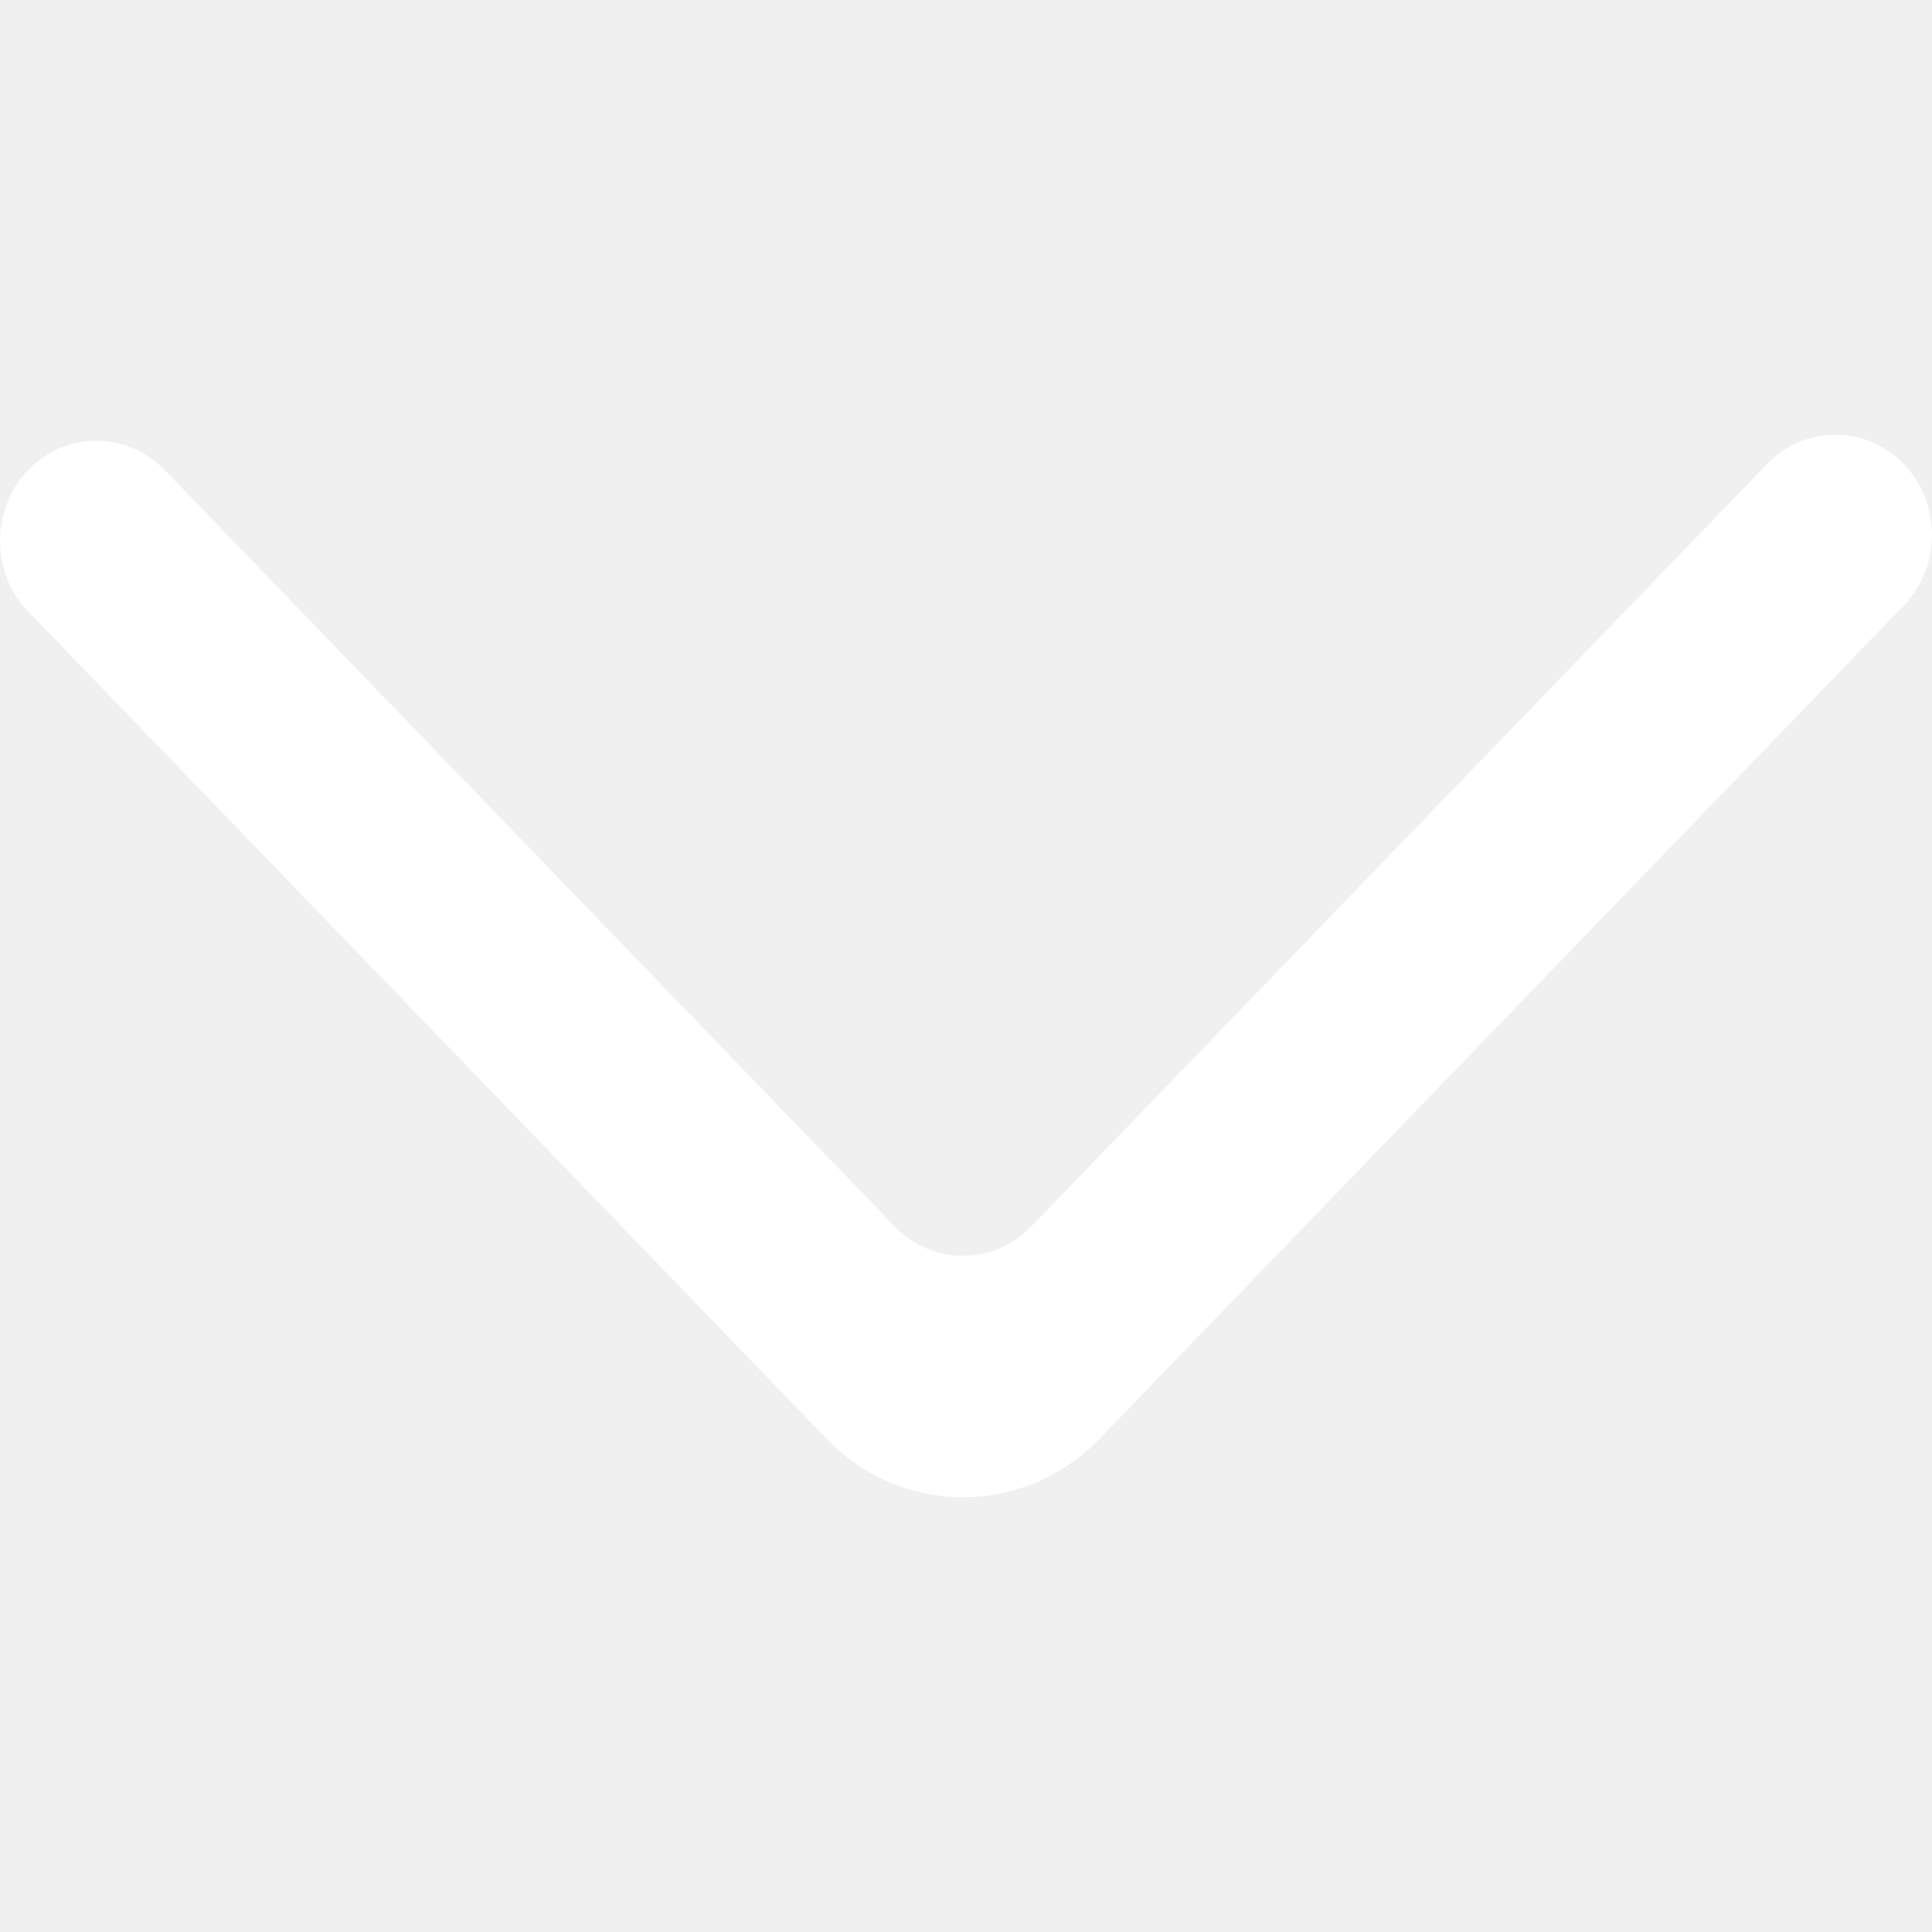
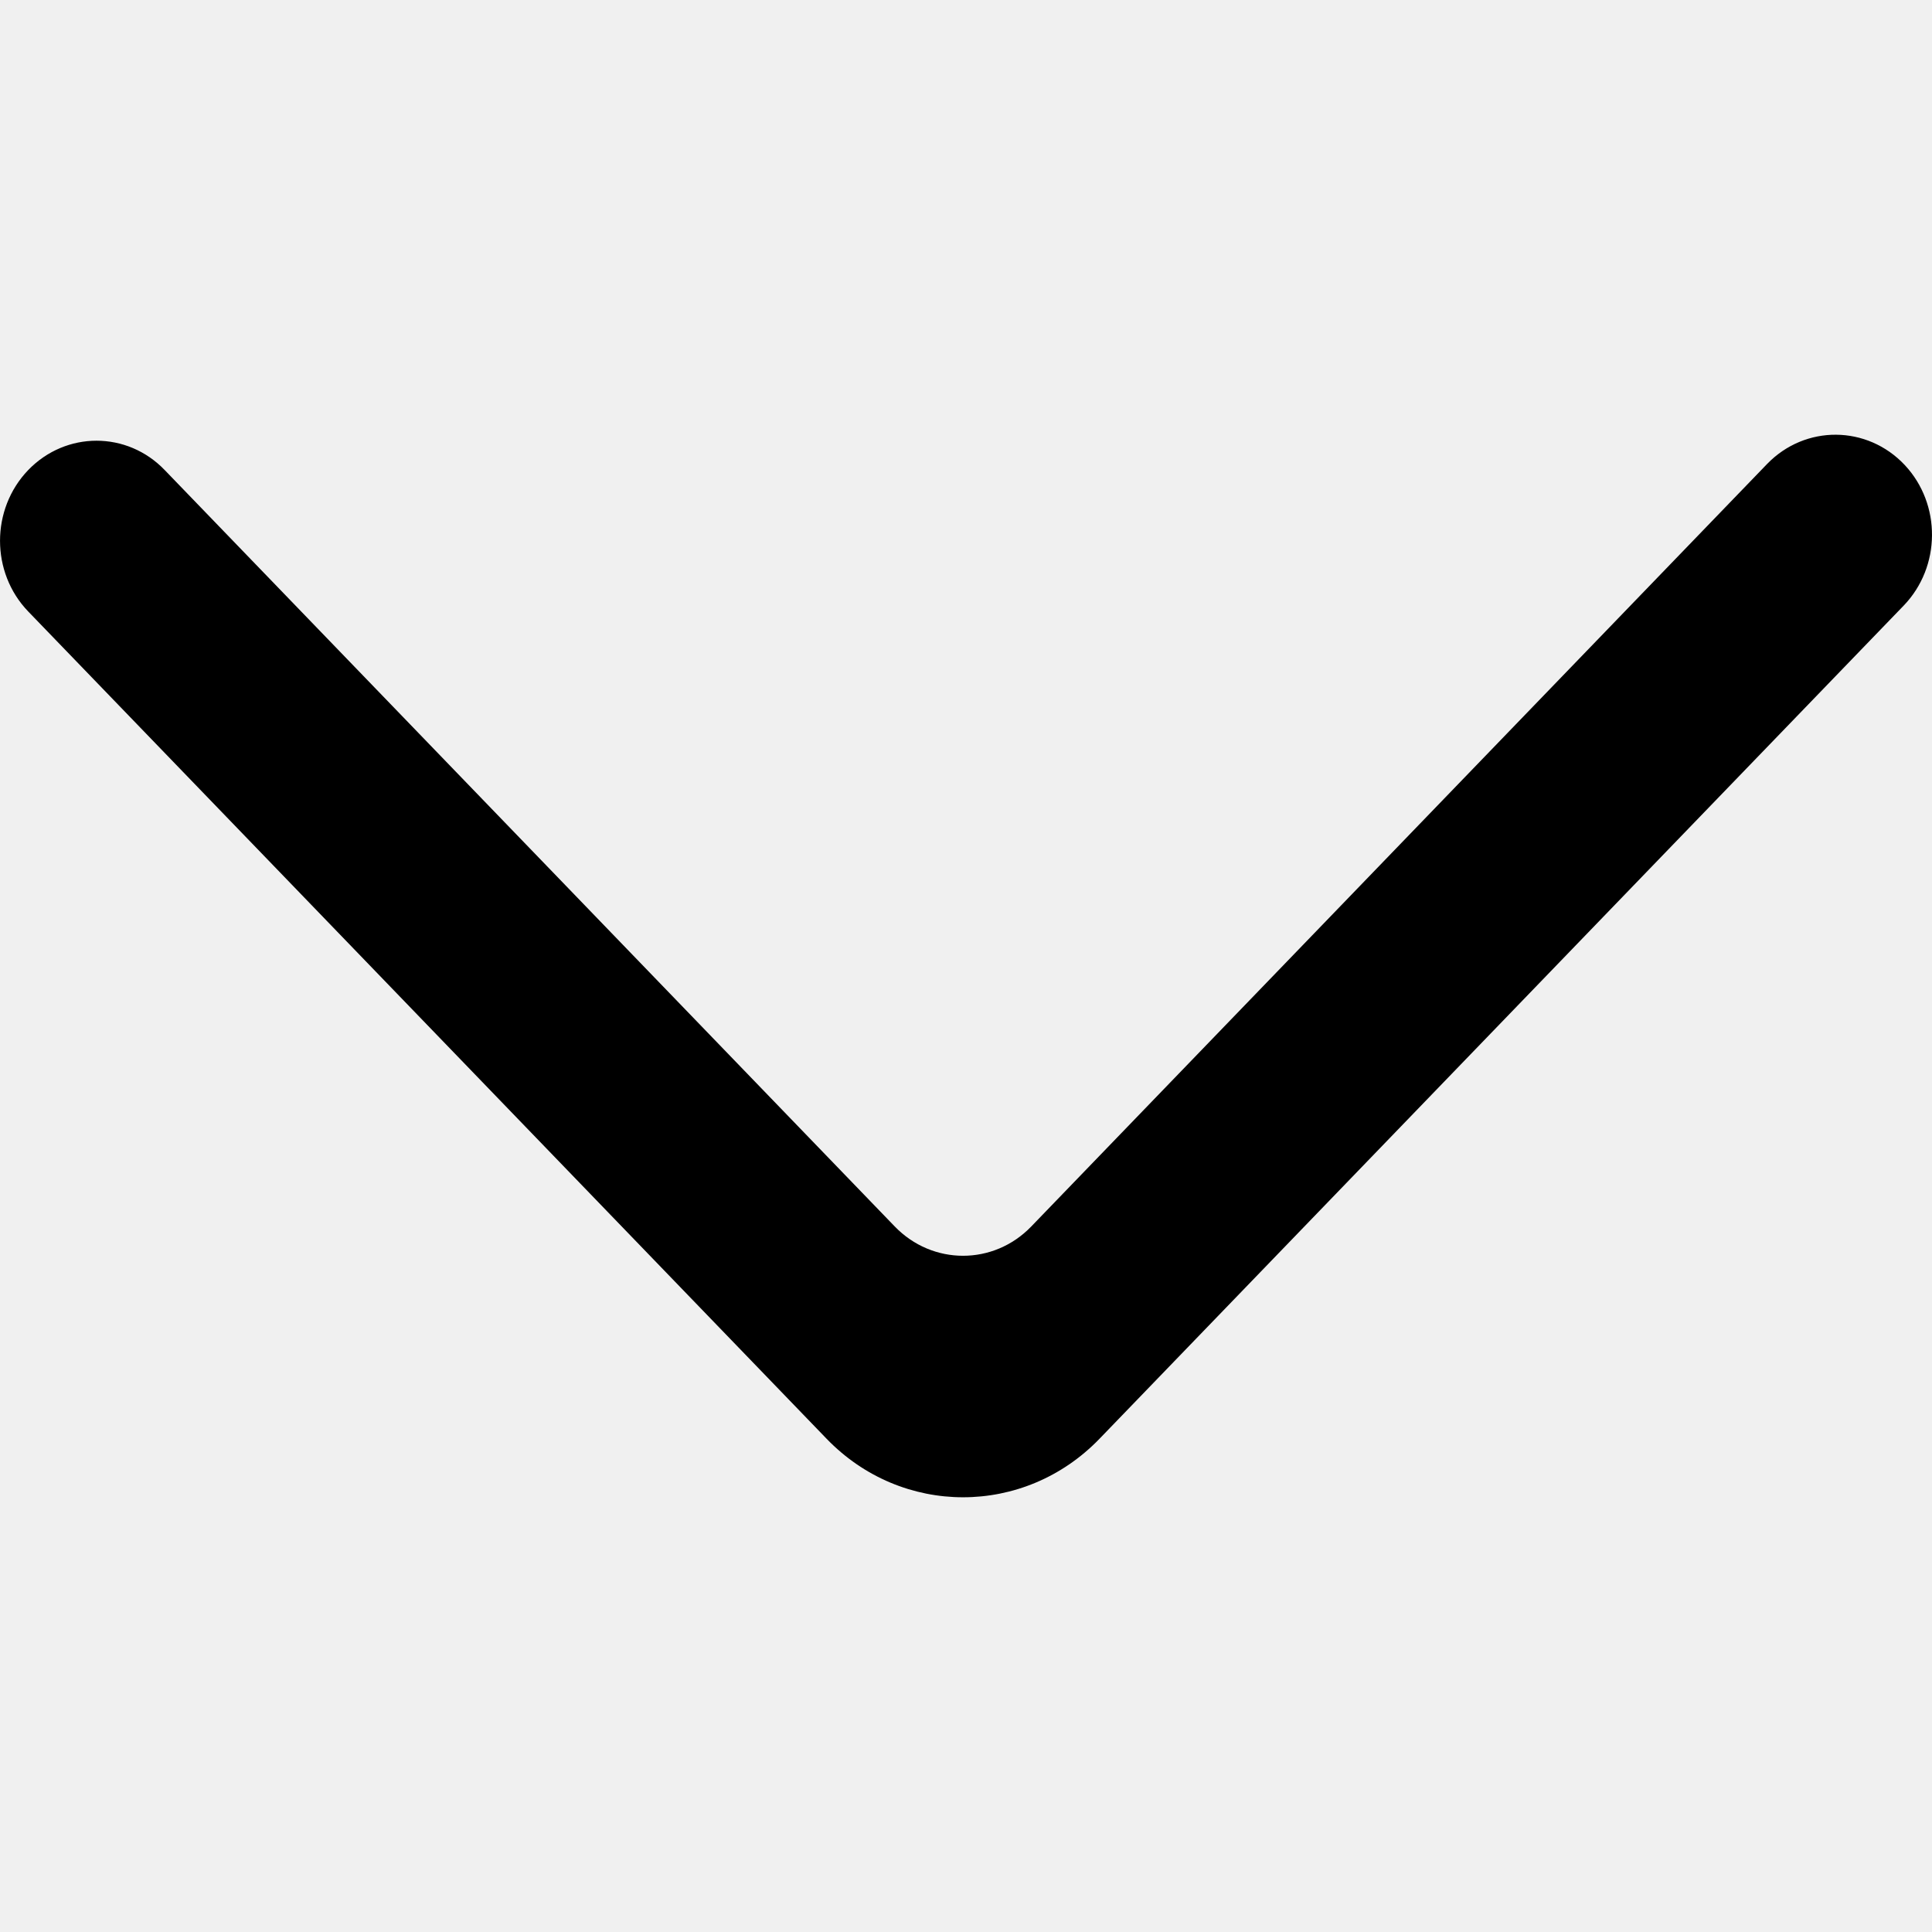
<svg xmlns="http://www.w3.org/2000/svg" width="256px" height="256px" viewBox="0 -4.5 20 20" version="1.1" fill="#ffffff" stroke="#ffffff">
  <g id="SVGRepo_bgCarrier" stroke-width="0" />
  <g id="SVGRepo_tracerCarrier" stroke-linecap="round" stroke-linejoin="round" />
  <g id="SVGRepo_iconCarrier">
    <defs> </defs>
    <g id="Page-1" stroke="none" stroke-width="1" fill="none" fill-rule="evenodd">
-       <g id="Dribbble-Light-Preview" transform="translate(-220, -6684)" fill="#ffffff">
+       <g id="Dribbble-Light-Preview" transform="translate(-220, -6684)" fill="#000000">
        <g id="icons" transform="translate(56, 160)">
          <path d="M164.292,6524.366 L164.292,6524.366 C163.903,6524.771 163.903,6525.426 164.292,6525.83 L172.556,6534.393 C173.336,6535.202 174.603,6535.202 175.383,6534.393 L183.708,6525.768 C184.093,6525.367 184.098,6524.72 183.718,6524.314 C183.329,6523.9 182.688,6523.895 182.293,6524.303 L174.676,6532.196 C174.286,6532.601 173.653,6532.601 173.262,6532.196 L165.705,6524.366 C165.316,6523.961 164.683,6523.961 164.292,6524.366" id="arrow_down-[#338]"> </path>
        </g>
      </g>
    </g>
  </g>
</svg>
